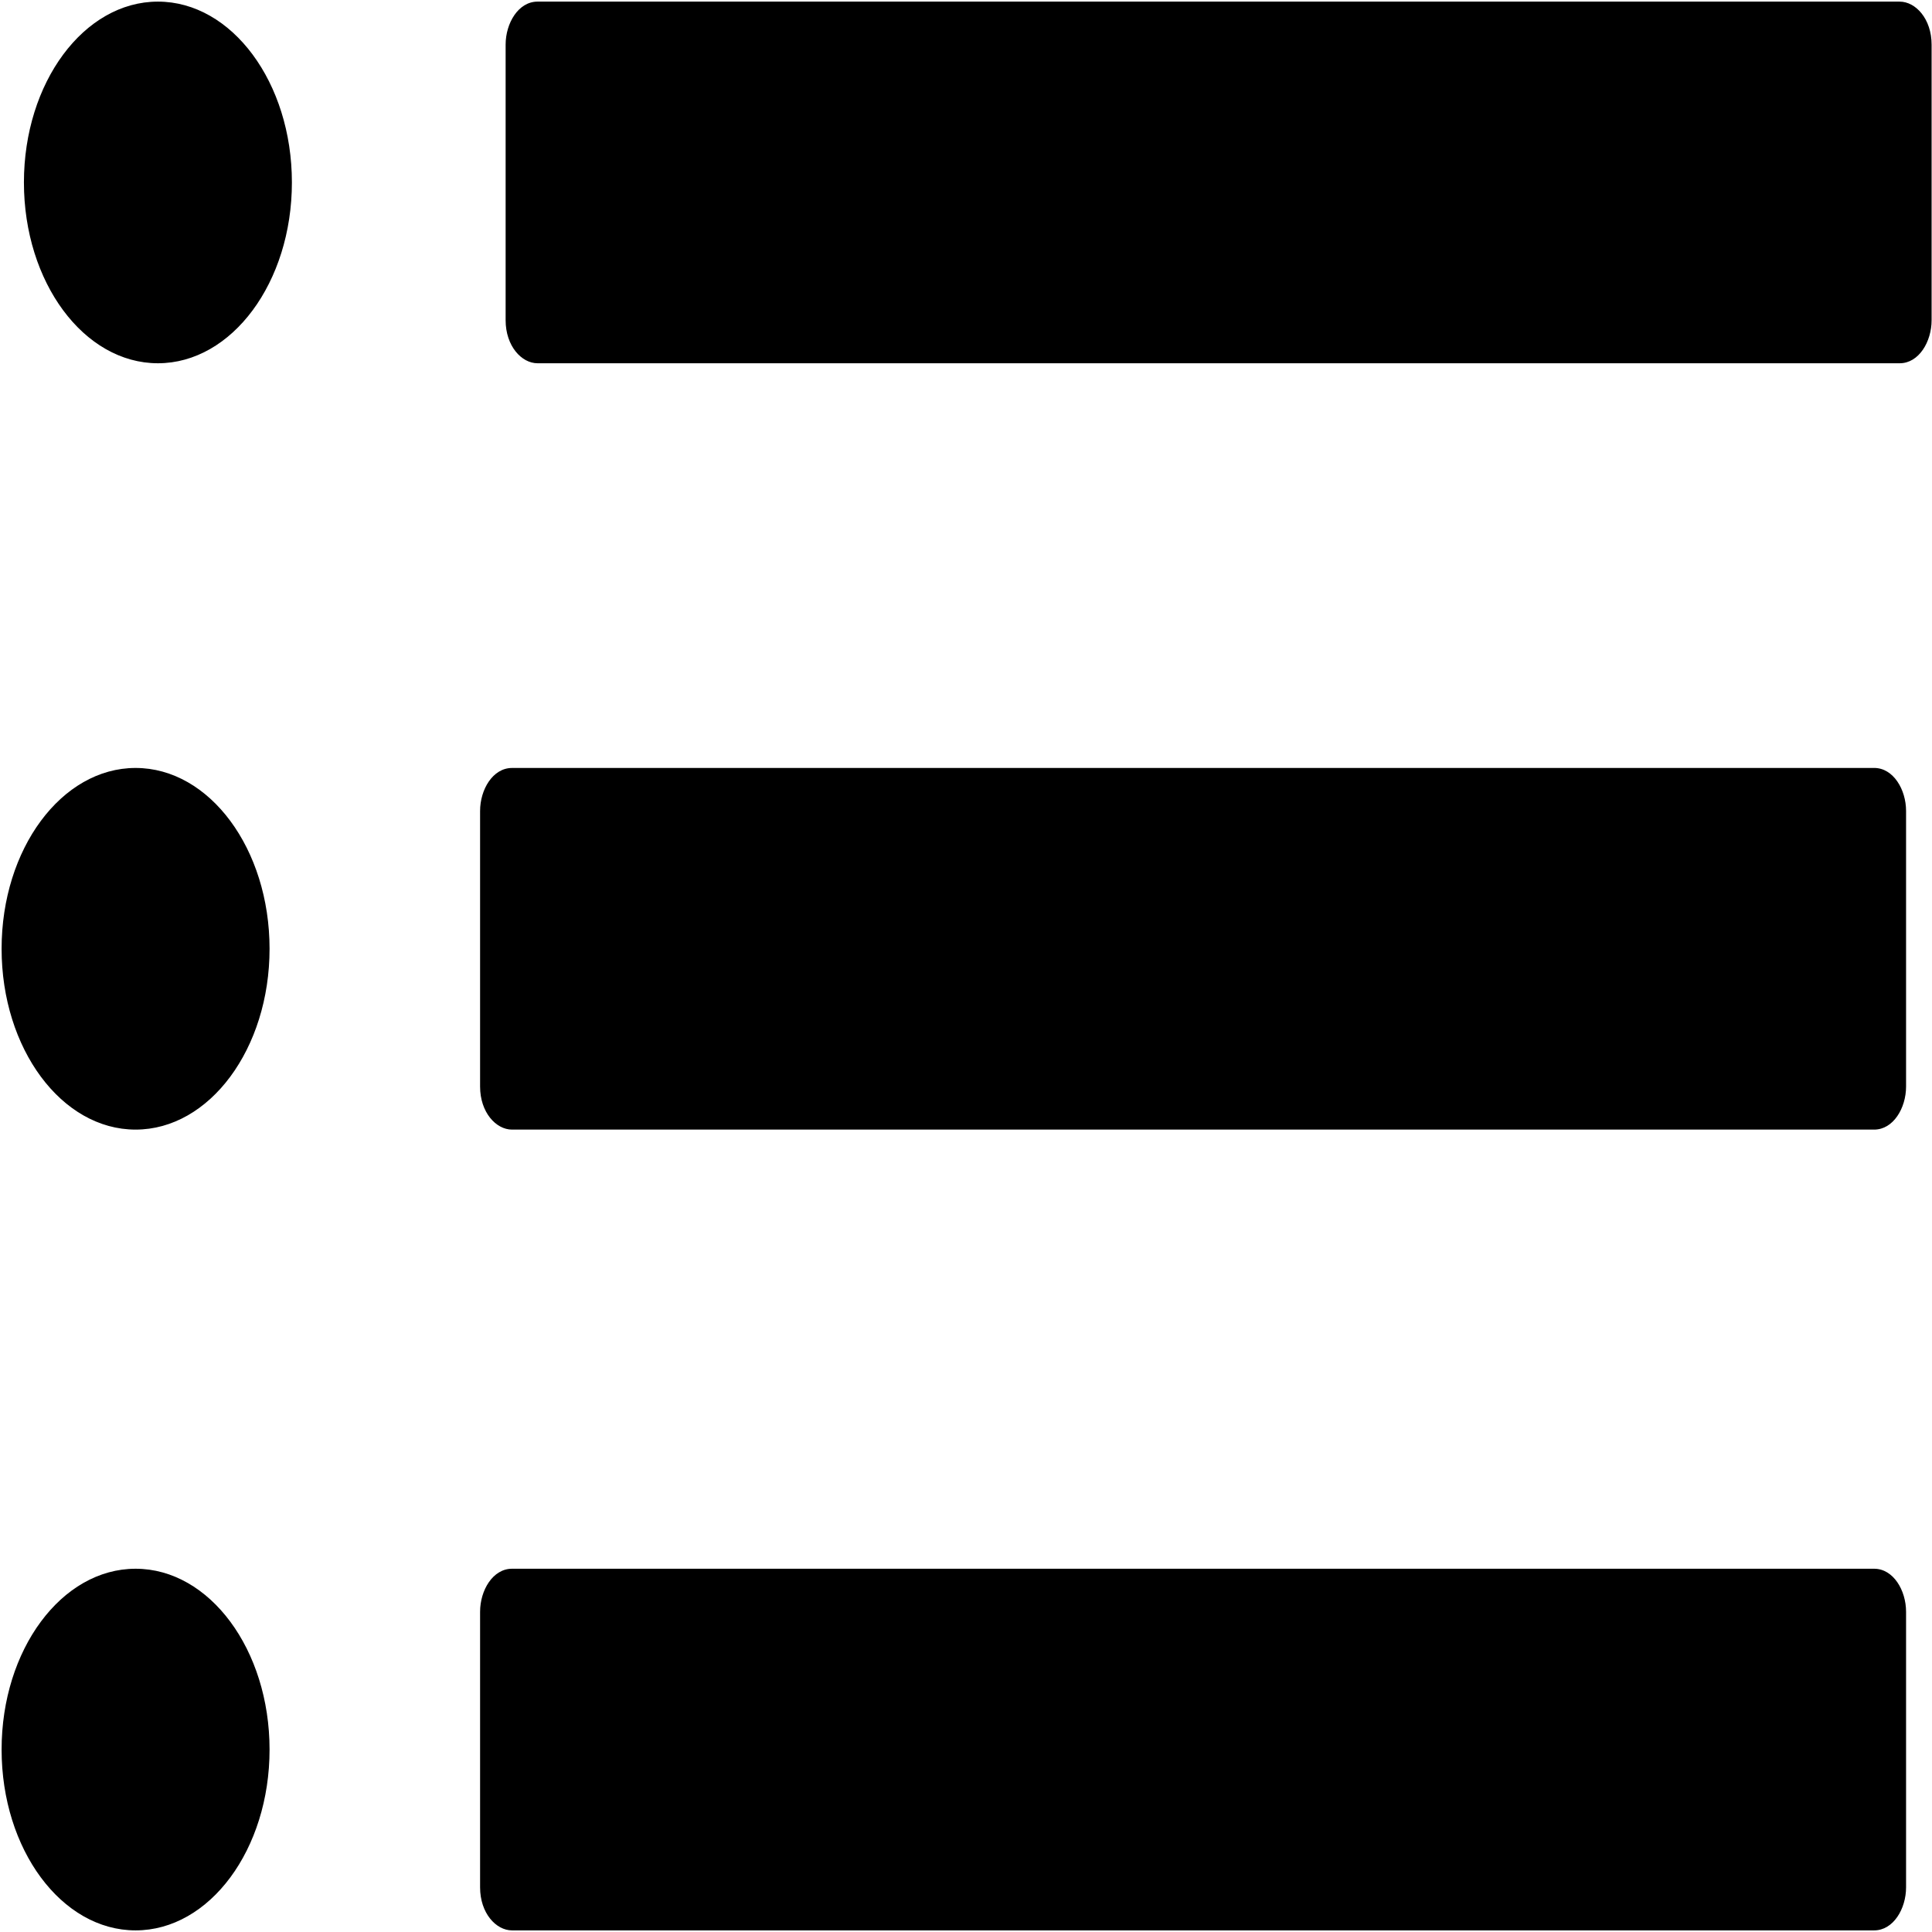
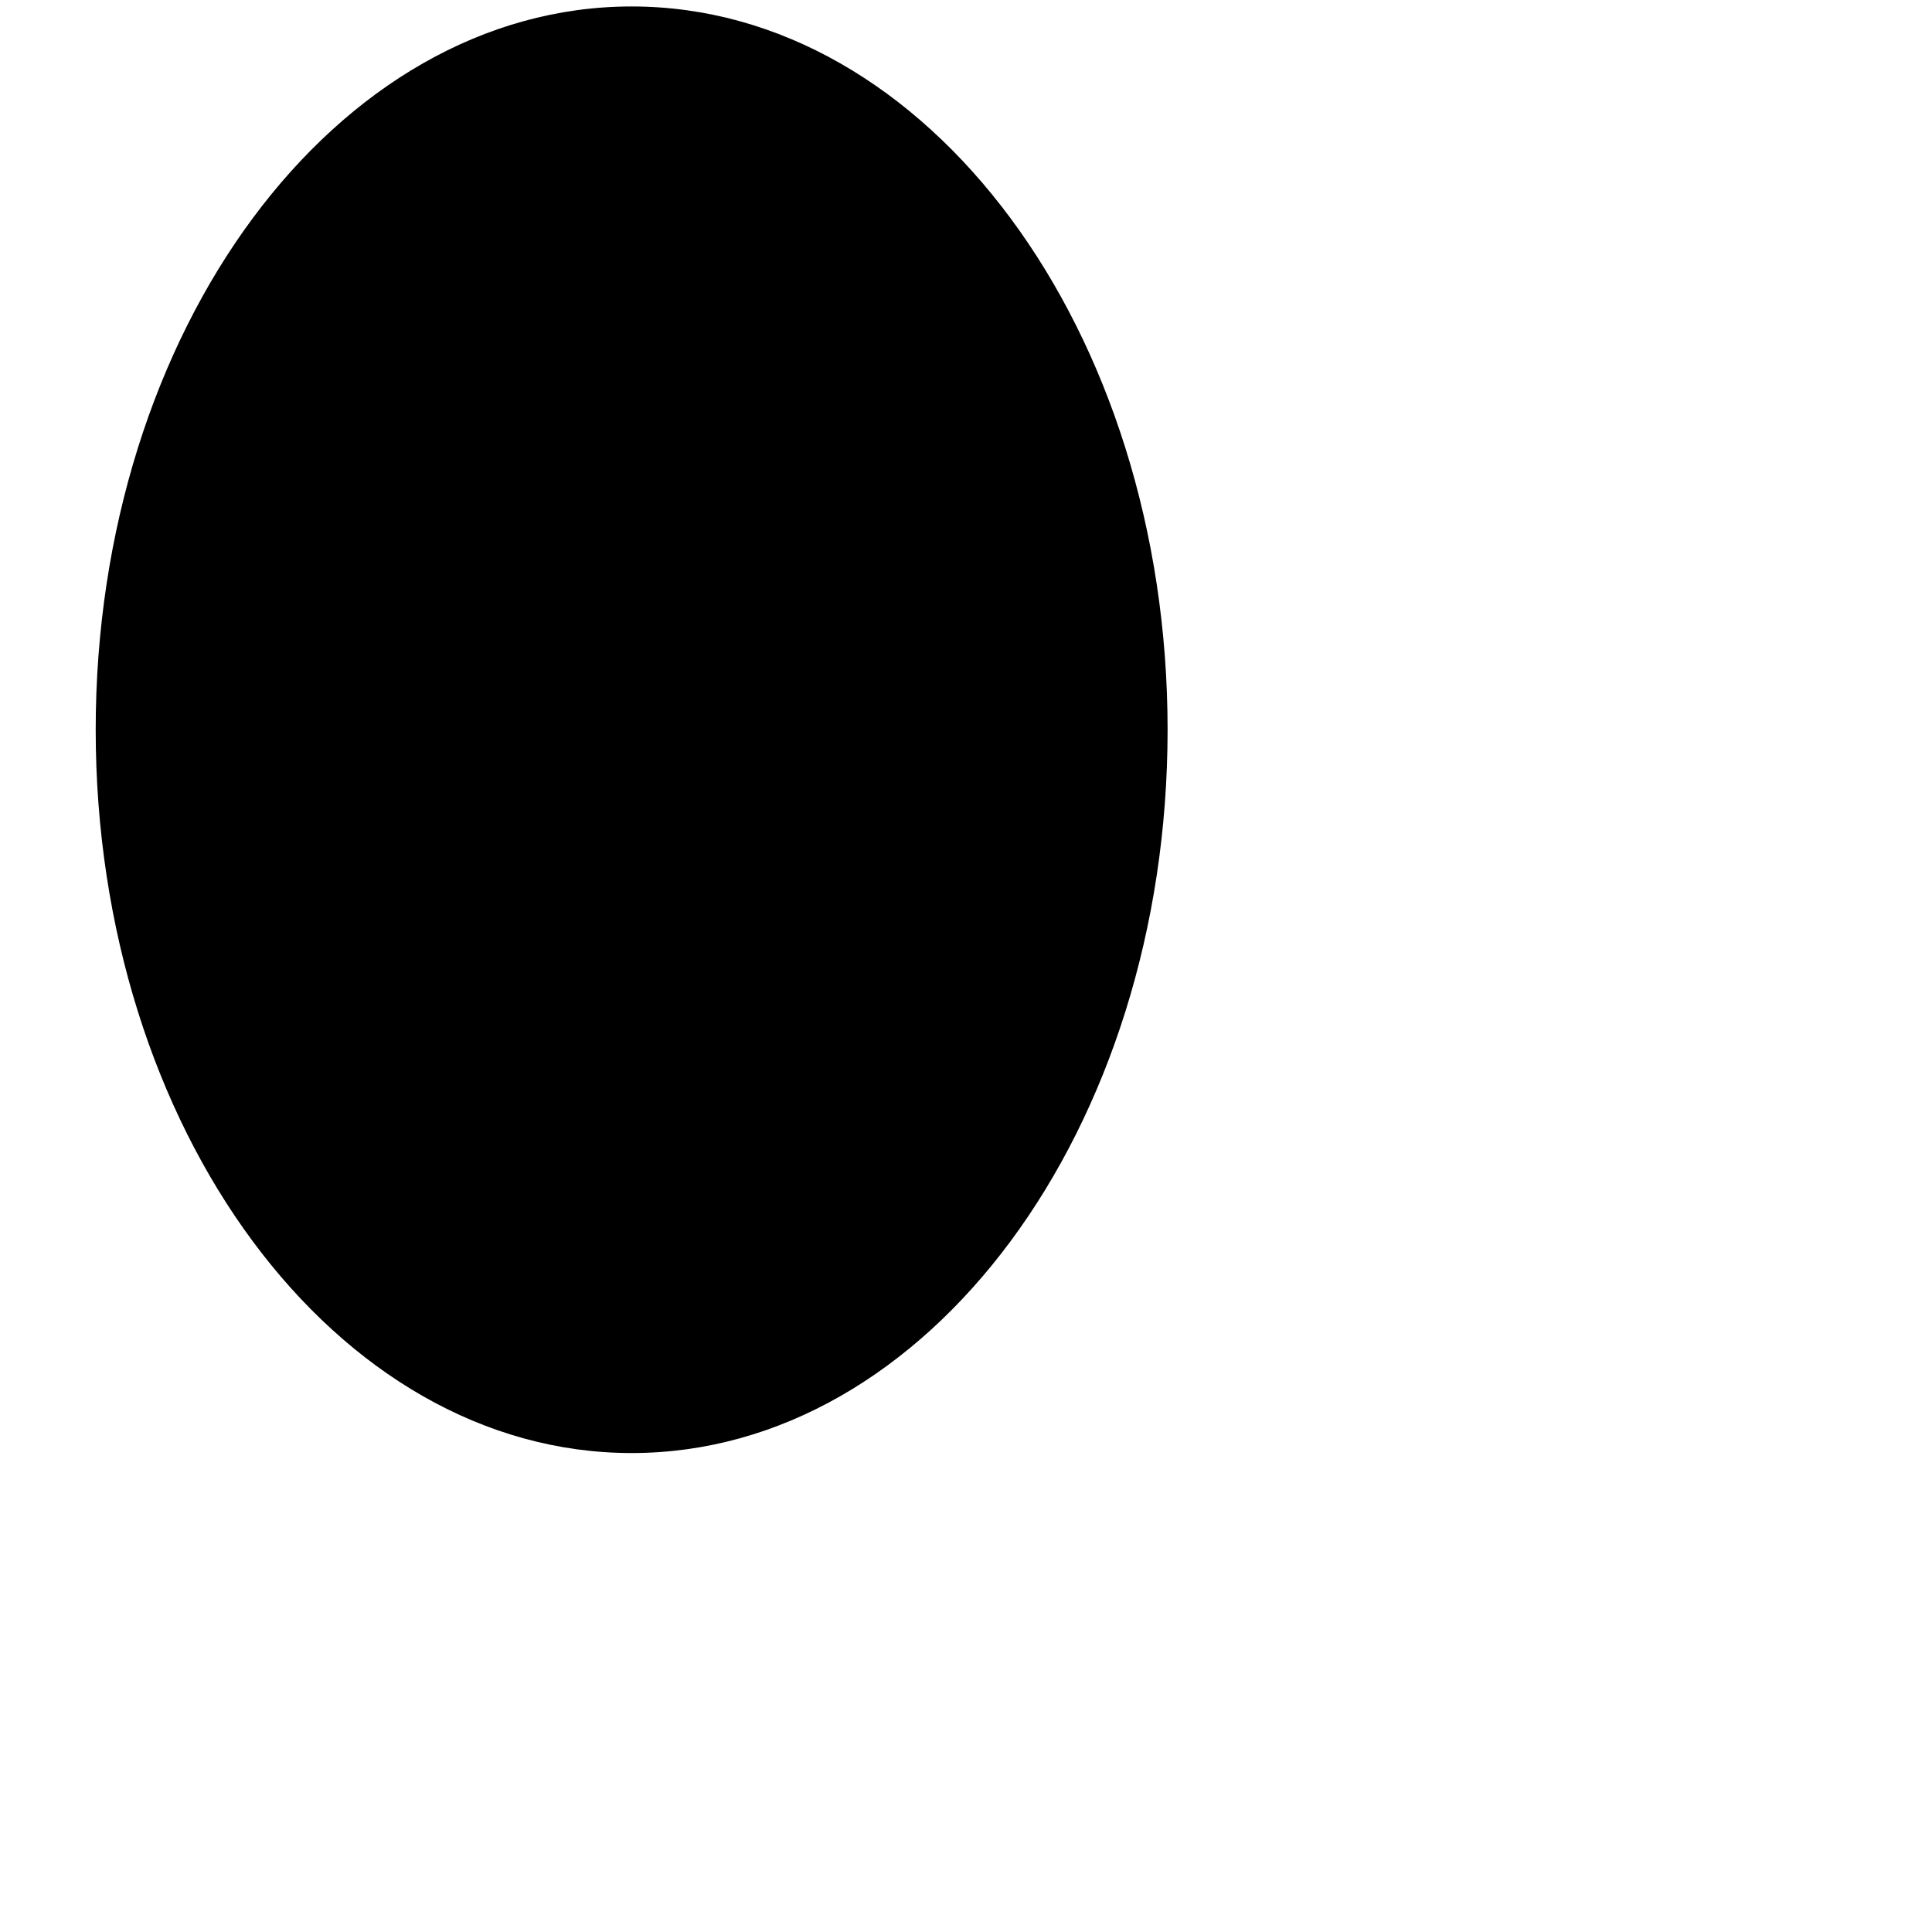
- <svg xmlns="http://www.w3.org/2000/svg" width="128" height="128">
+ <svg xmlns="http://www.w3.org/2000/svg" width="32" height="32">
  <path d="M1.585 12.087c0 6.616 3.974 11.98 8.877 11.98 4.902 0 8.877-5.364 8.877-11.98 0-6.616-3.975-11.98-8.877-11.98-4.903 0-8.877 5.364-8.877 11.98zM125.86.107H35.613c-1.268 0-2.114 1.426-2.114 2.852v18.255c0 1.712 1.057 2.853 2.114 2.853h90.247c1.268 0 2.114-1.426 2.114-2.853V2.96c0-1.711-1.057-2.852-2.114-2.852zM.106 62.86c0 6.615 3.974 11.979 8.876 11.979 4.903 0 8.877-5.364 8.877-11.98 0-6.616-3.974-11.98-8.877-11.98-4.902 0-8.876 5.364-8.876 11.98zM124.17 50.88H33.921c-1.268 0-2.114 1.425-2.114 2.851v18.256c0 1.711 1.057 2.852 2.114 2.852h90.247c1.268 0 2.114-1.426 2.114-2.852V53.73c0-1.426-.846-2.852-2.114-2.852zM.106 115.913c0 6.616 3.974 11.98 8.876 11.98 4.903 0 8.877-5.364 8.877-11.98 0-6.616-3.974-11.98-8.877-11.98-4.902 0-8.876 5.364-8.876 11.98zm124.064-11.98H33.921c-1.268 0-2.114 1.426-2.114 2.853v18.255c0 1.711 1.057 2.852 2.114 2.852h90.247c1.268 0 2.114-1.426 2.114-2.852v-18.255c0-1.427-.846-2.853-2.114-2.853z" />
</svg>
